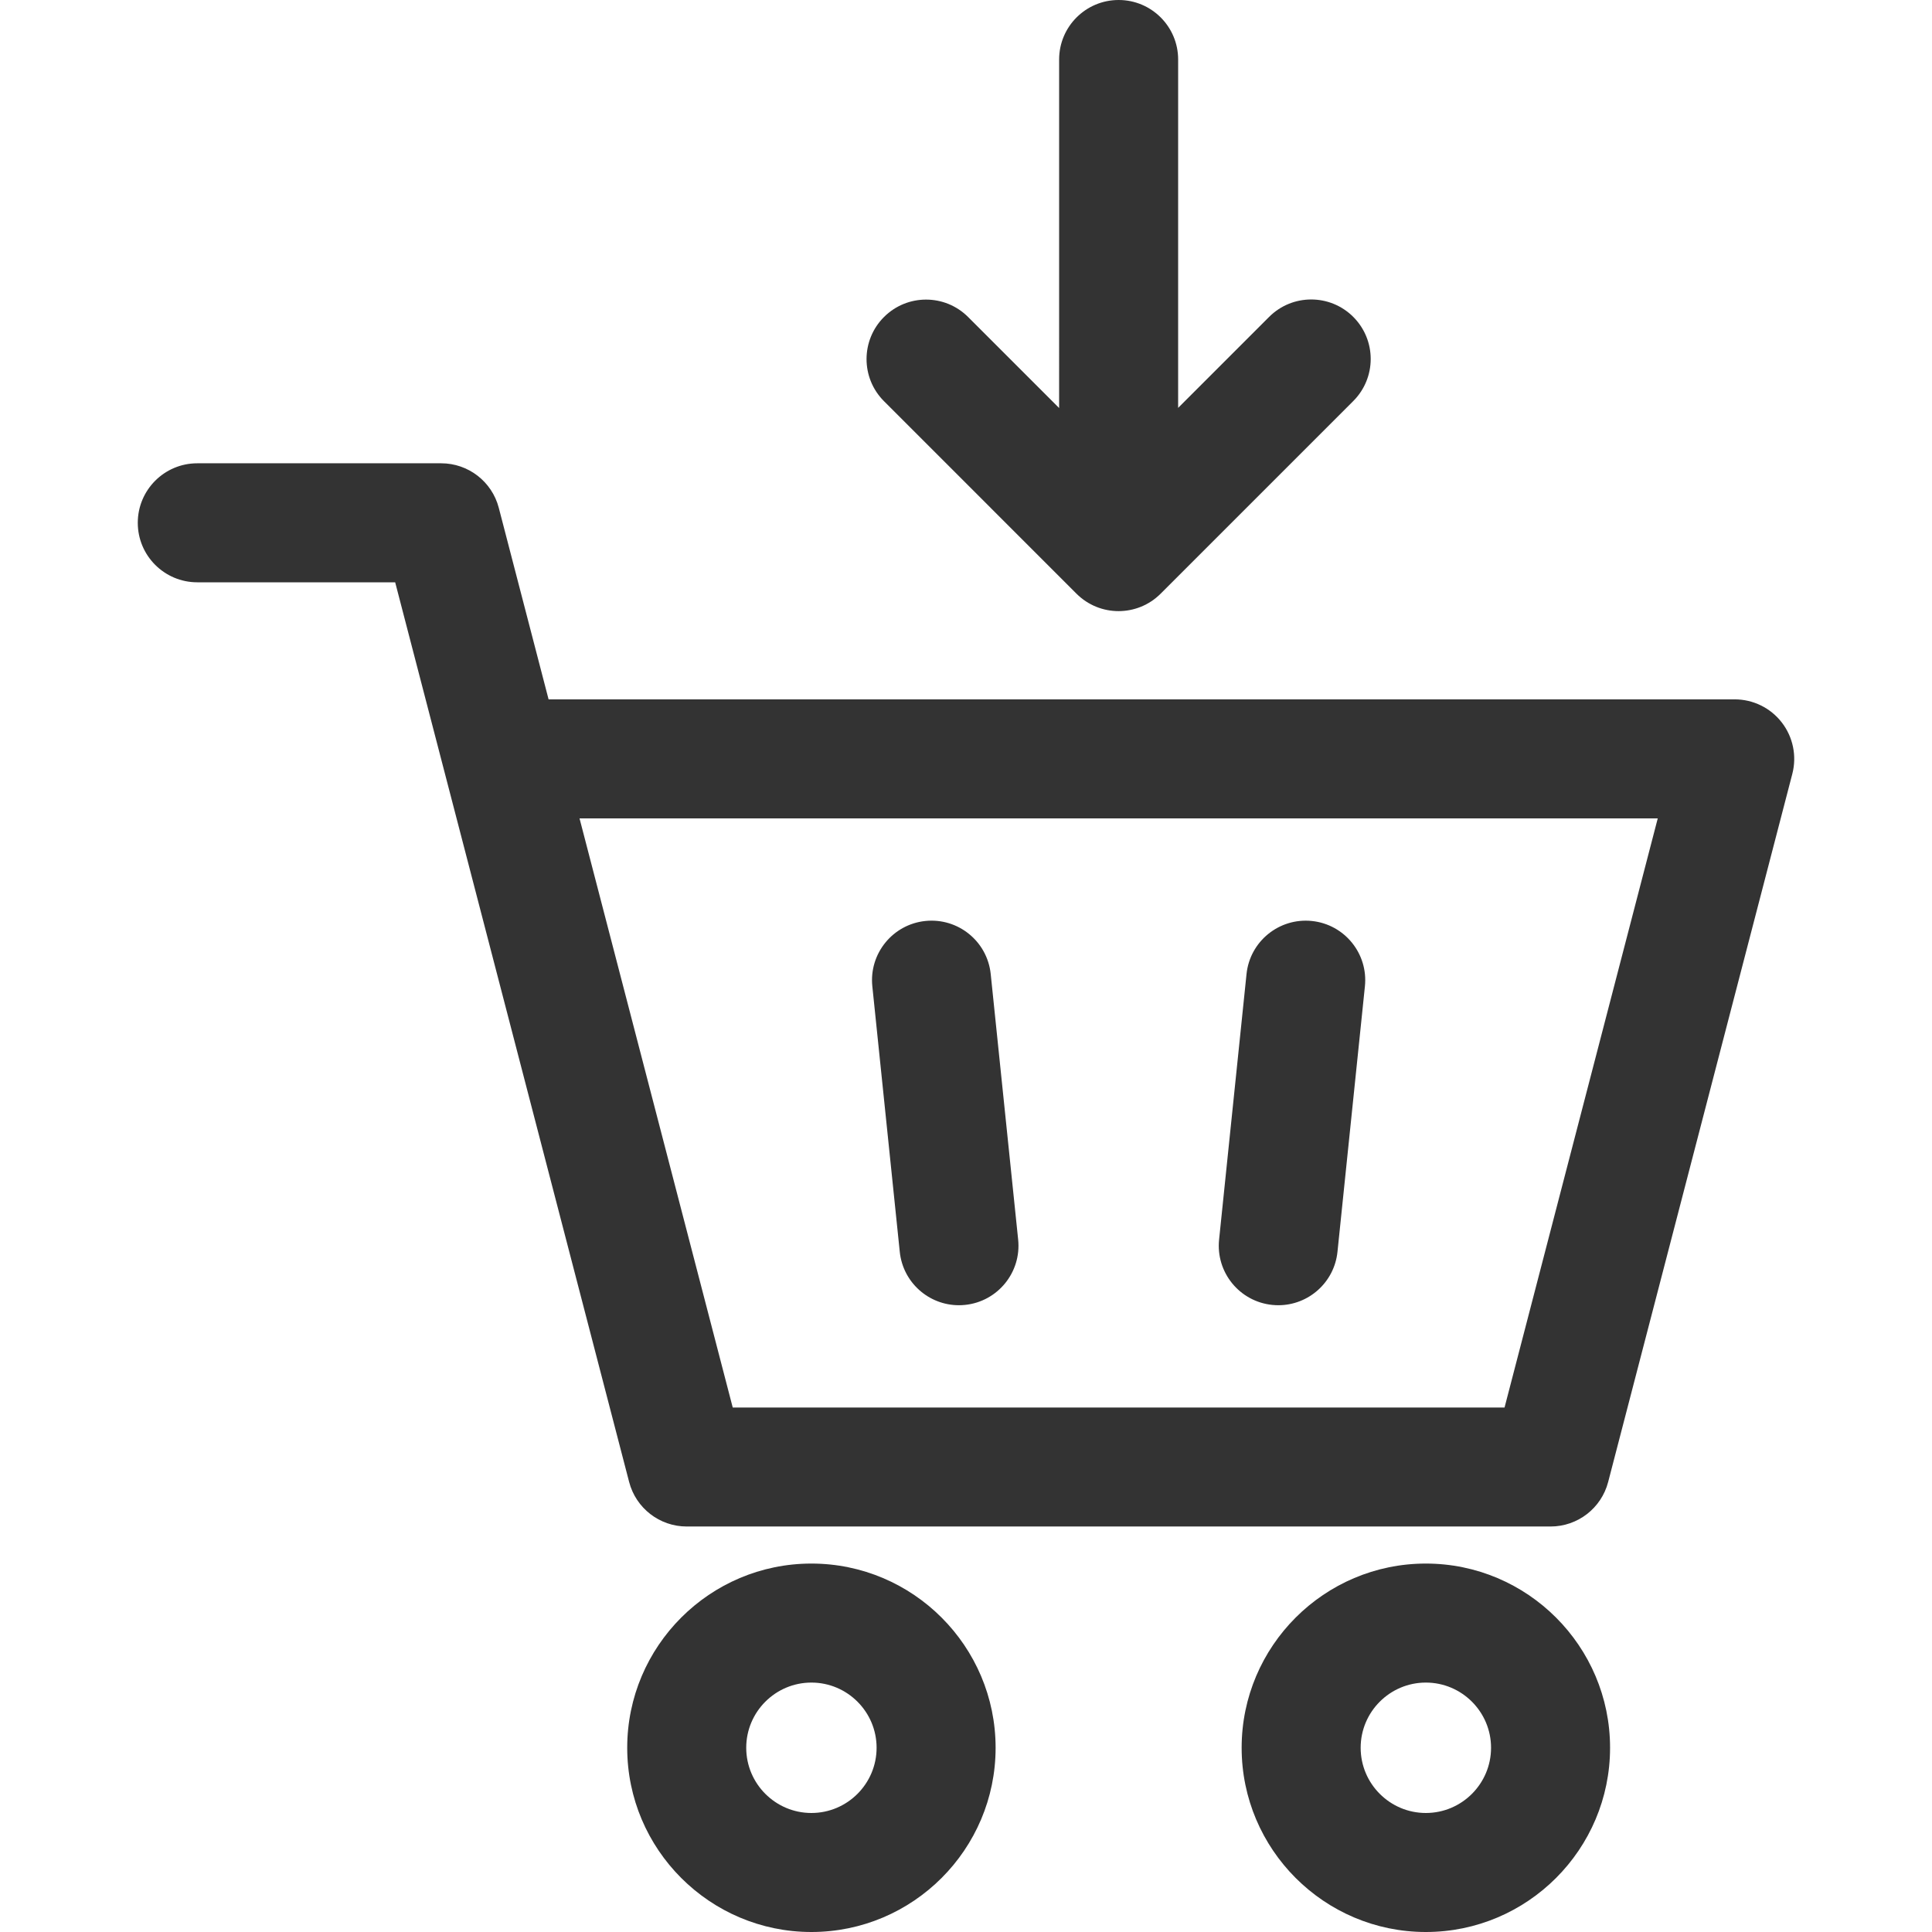
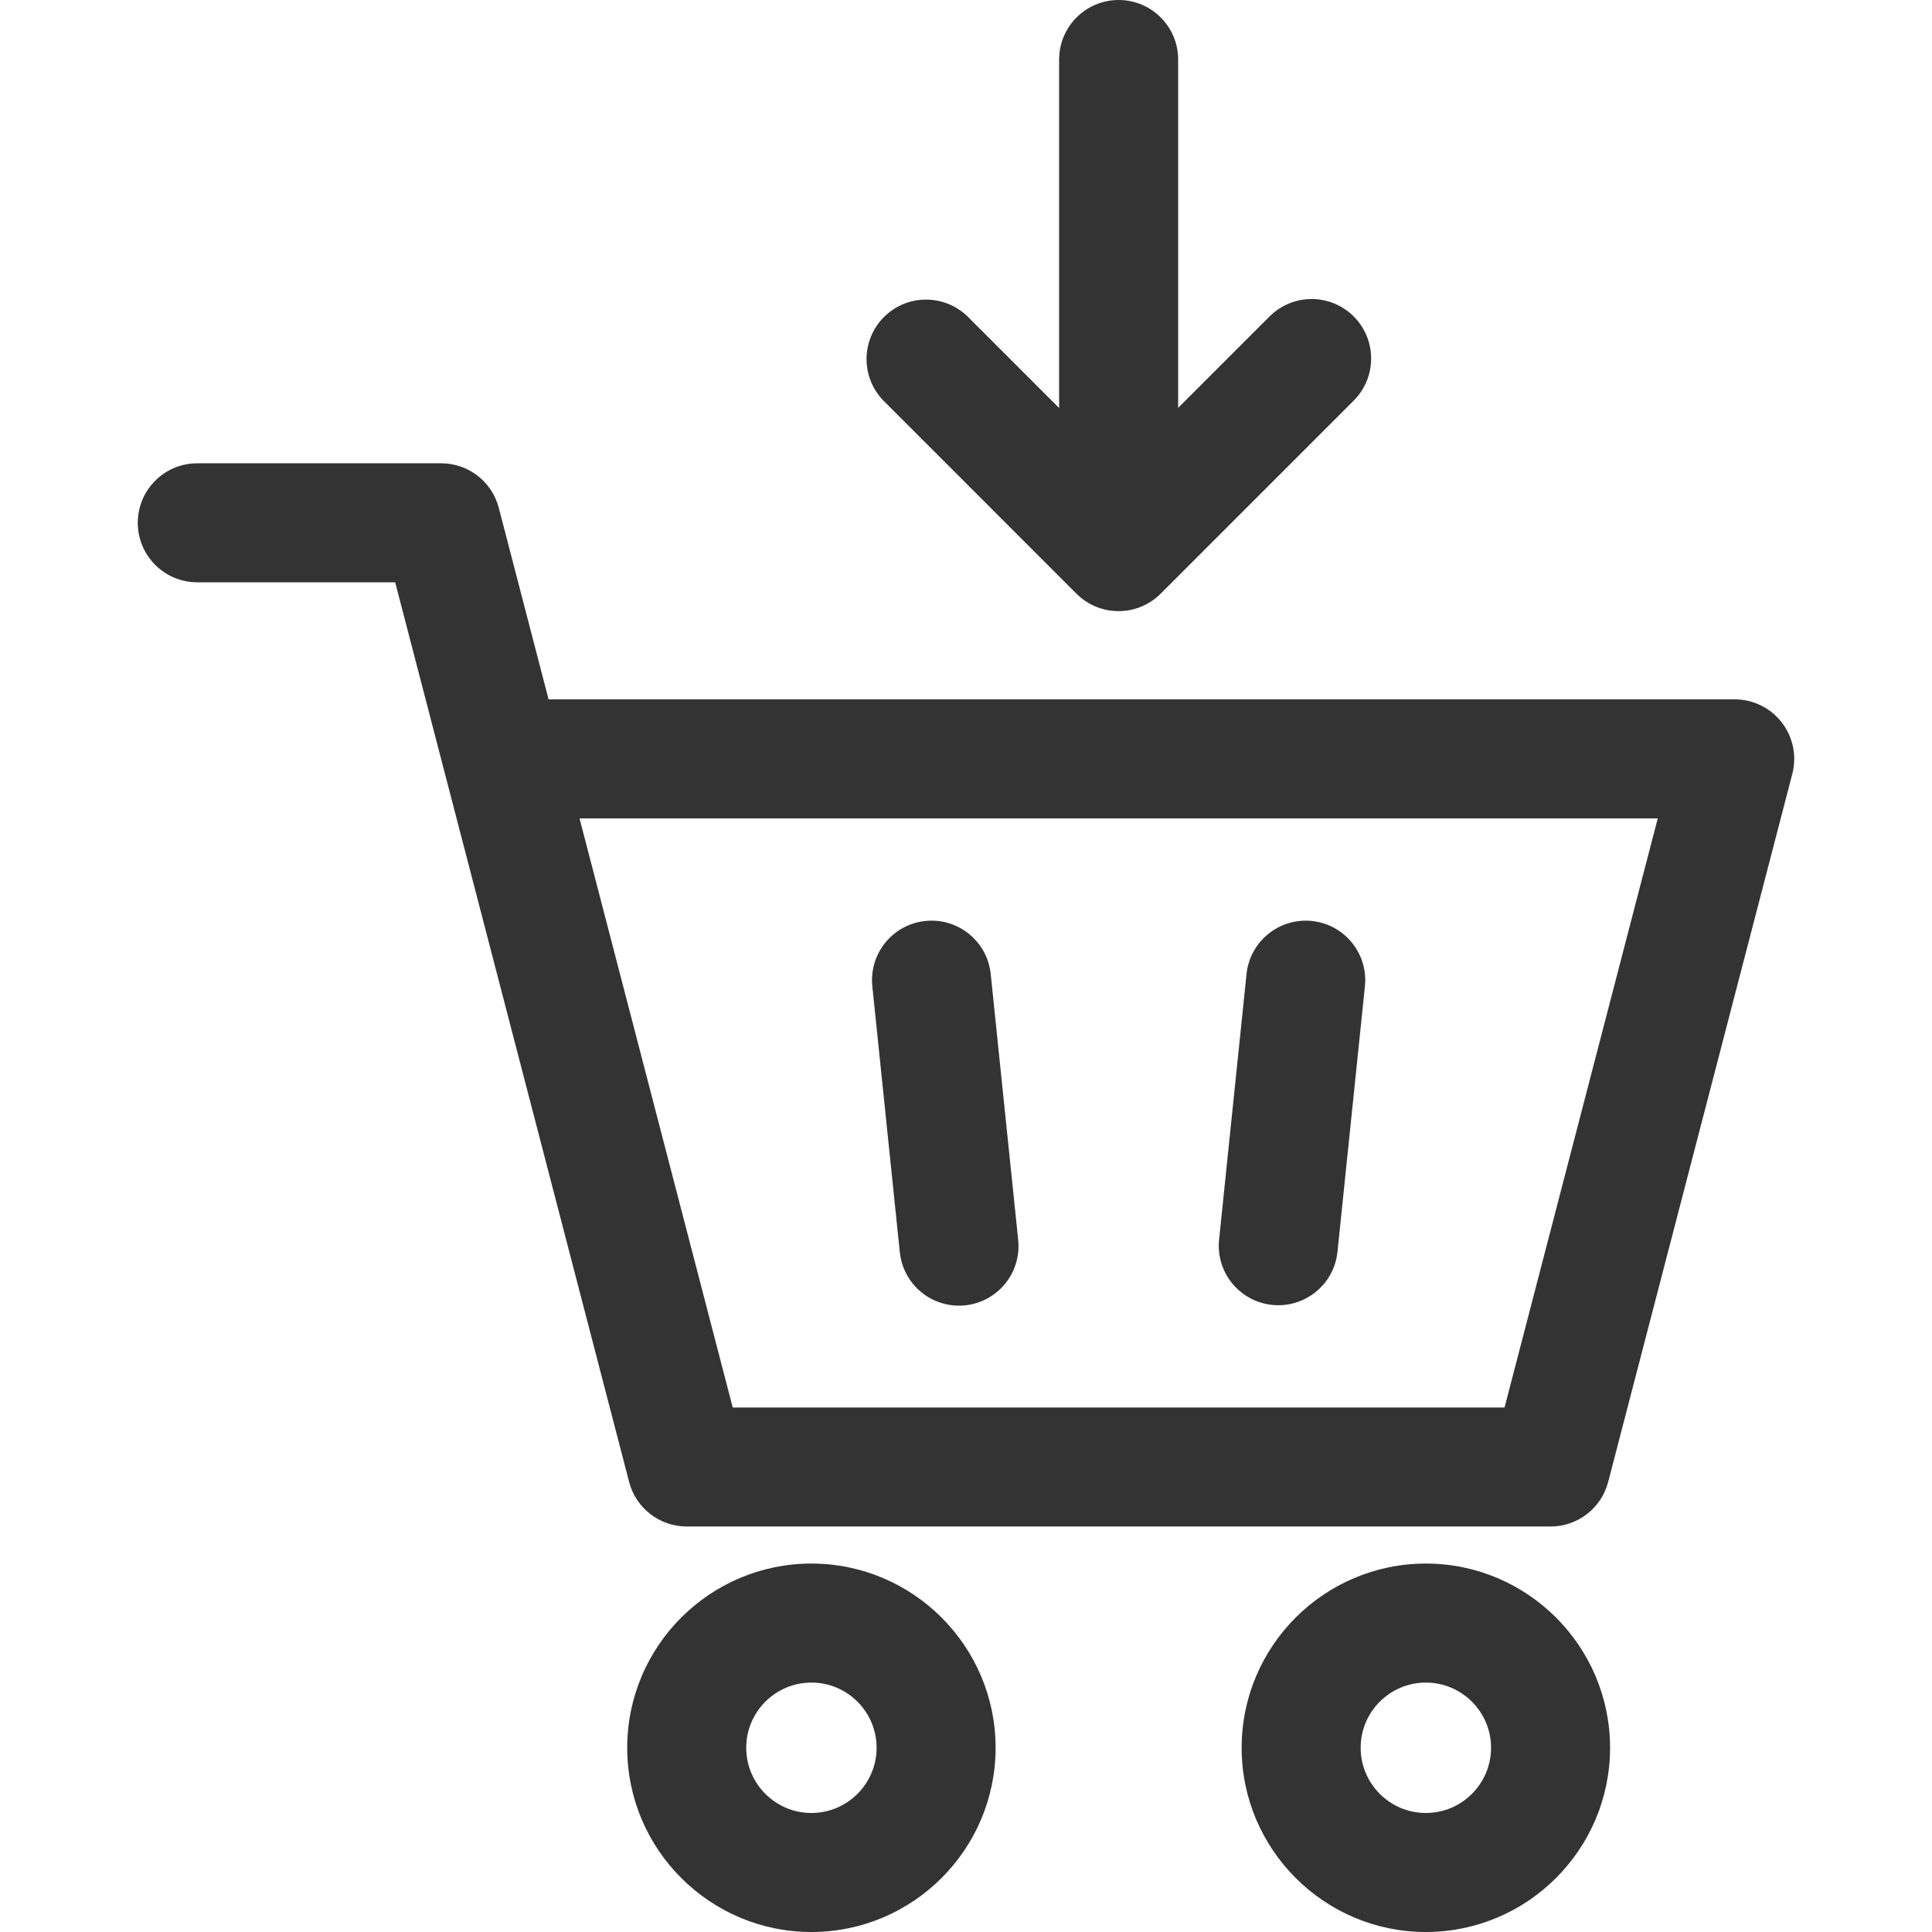
- <svg xmlns="http://www.w3.org/2000/svg" version="1.1" id="Capa_1" x="0px" y="0px" viewBox="0 0 243.5 243.5" style="enable-background:new 0 0 243.5 243.5;" xml:space="preserve" width="512px" height="512px" class="">
-   <g>
-     <g>
-       <path d="M113.403,157.775c0.399,3.858,3.655,6.729,7.451,6.729c0.258,0,0.518-0.013,0.78-0.04c4.12-0.426,7.115-4.111,6.689-8.232   l-3.458-33.468c-0.426-4.121-4.11-7.112-8.231-6.689c-4.12,0.426-7.115,4.111-6.69,8.231L113.403,157.775z" data-original="#000000" class="active-path" data-old_color="#000000" fill="#333333" />
-       <path d="M160.338,164.464c0.262,0.027,0.522,0.04,0.78,0.04c3.795,0,7.052-2.872,7.451-6.729l3.458-33.468   c0.426-4.121-2.569-7.806-6.689-8.231c-4.121-0.422-7.806,2.57-8.232,6.689l-3.458,33.468   C153.223,160.354,156.218,164.039,160.338,164.464z" data-original="#000000" class="active-path" data-old_color="#000000" fill="#333333" />
-       <path d="M102.266,197.064c-12.801,0-23.215,10.414-23.215,23.215c0,12.804,10.414,23.221,23.215,23.221   c12.801,0,23.216-10.417,23.216-23.221C125.481,207.479,115.067,197.064,102.266,197.064z M102.266,228.5   c-4.53,0-8.215-3.688-8.215-8.221c0-4.53,3.685-8.215,8.215-8.215c4.53,0,8.216,3.685,8.216,8.215   C110.481,224.812,106.796,228.5,102.266,228.5z" data-original="#000000" class="active-path" data-old_color="#000000" fill="#333333" />
-       <path d="M179.707,197.064c-12.801,0-23.216,10.414-23.216,23.215c0,12.804,10.415,23.221,23.216,23.221   c12.802,0,23.218-10.417,23.218-23.221C202.925,207.479,192.509,197.064,179.707,197.064z M179.707,228.5   c-4.53,0-8.216-3.688-8.216-8.221c0-4.53,3.686-8.215,8.216-8.215c4.531,0,8.218,3.685,8.218,8.215   C187.925,224.812,184.238,228.5,179.707,228.5z" data-original="#000000" class="active-path" data-old_color="#000000" fill="#333333" />
-       <path d="M224.569,91.057c-1.42-1.837-3.611-2.913-5.933-2.913H69.141l-6.277-24.141c-0.86-3.305-3.844-5.612-7.259-5.612h-30.74   c-4.142,0-7.5,3.358-7.5,7.5s3.358,7.5,7.5,7.5h24.941l6.221,23.922c0.034,0.15,0.073,0.299,0.116,0.446l23.15,89.022   c0.86,3.305,3.844,5.612,7.259,5.612h108.874c3.415,0,6.399-2.307,7.259-5.612l23.211-89.25   C226.478,95.285,225.989,92.894,224.569,91.057z M189.626,177.395H92.35l-19.309-74.25h135.894L189.626,177.395z" data-original="#000000" class="active-path" data-old_color="#000000" fill="#333333" />
-       <path d="M135.674,74.826c1.464,1.464,3.384,2.197,5.303,2.197c1.92,0,3.839-0.732,5.303-2.197l24.28-24.28   c2.929-2.929,2.929-7.678,0-10.606c-2.929-2.928-7.678-2.928-10.606,0l-11.468,11.468l0.002-43.907   c0-4.142-3.357-7.501-7.499-7.501h-0.001c-4.142,0-7.5,3.358-7.5,7.499l-0.002,43.925l-11.468-11.468   c-2.929-2.929-7.678-2.929-10.606,0c-2.929,2.929-2.929,7.678,0,10.606L135.674,74.826z" data-original="#000000" class="active-path" data-old_color="#000000" fill="#333333" />
-     </g>
-   </g>
+ <svg xmlns="http://www.w3.org/2000/svg" viewBox="0 0 243.5 243.5" width="512" height="512">
+   <path d="M113.403 157.775a7.5 7.5 0 1 0 14.92-1.543l-3.458-33.468a7.5 7.5 0 0 0-14.921 1.542l3.459 33.469zM160.338 164.464a7.502 7.502 0 0 0 8.231-6.689l3.458-33.468a7.499 7.499 0 0 0-6.689-8.231c-4.121-.422-7.806 2.57-8.232 6.689l-3.458 33.468a7.5 7.5 0 0 0 6.69 8.231zM102.266 197.064c-12.801 0-23.215 10.414-23.215 23.215 0 12.804 10.414 23.221 23.215 23.221s23.216-10.417 23.216-23.221c-.001-12.8-10.415-23.215-23.216-23.215zm0 31.436c-4.53 0-8.215-3.688-8.215-8.221 0-4.53 3.685-8.215 8.215-8.215 4.53 0 8.216 3.685 8.216 8.215-.001 4.533-3.686 8.221-8.216 8.221zM179.707 197.064c-12.801 0-23.216 10.414-23.216 23.215 0 12.804 10.415 23.221 23.216 23.221 12.802 0 23.218-10.417 23.218-23.221 0-12.8-10.416-23.215-23.218-23.215zm0 31.436c-4.53 0-8.216-3.688-8.216-8.221 0-4.53 3.686-8.215 8.216-8.215 4.531 0 8.218 3.685 8.218 8.215 0 4.533-3.687 8.221-8.218 8.221z" data-original="#000000" class="active-path" data-old_color="#000000" fill="#333" />
+   <path d="M224.569 91.057a7.5 7.5 0 0 0-5.933-2.913H69.141l-6.277-24.141a7.5 7.5 0 0 0-7.259-5.612h-30.74a7.5 7.5 0 0 0 0 15h24.941l6.221 23.922c.034.15.073.299.116.446l23.15 89.022a7.5 7.5 0 0 0 7.259 5.612h108.874a7.5 7.5 0 0 0 7.259-5.612l23.211-89.25a7.508 7.508 0 0 0-1.327-6.474zm-34.943 86.338H92.35l-19.309-74.25h135.894l-19.309 74.25z" data-original="#000000" class="active-path" data-old_color="#000000" fill="#333" />
+   <path d="M135.674 74.826a7.478 7.478 0 0 0 5.303 2.197c1.92 0 3.839-.732 5.303-2.197l24.28-24.28a7.5 7.5 0 1 0-10.606-10.606l-11.468 11.468.002-43.907A7.5 7.5 0 0 0 140.989 0h-.001a7.5 7.5 0 0 0-7.5 7.499l-.002 43.925-11.468-11.468a7.5 7.5 0 0 0-10.606 0 7.5 7.5 0 0 0 0 10.606l24.262 24.264z" data-original="#000000" class="active-path" data-old_color="#000000" fill="#333" />
</svg>
